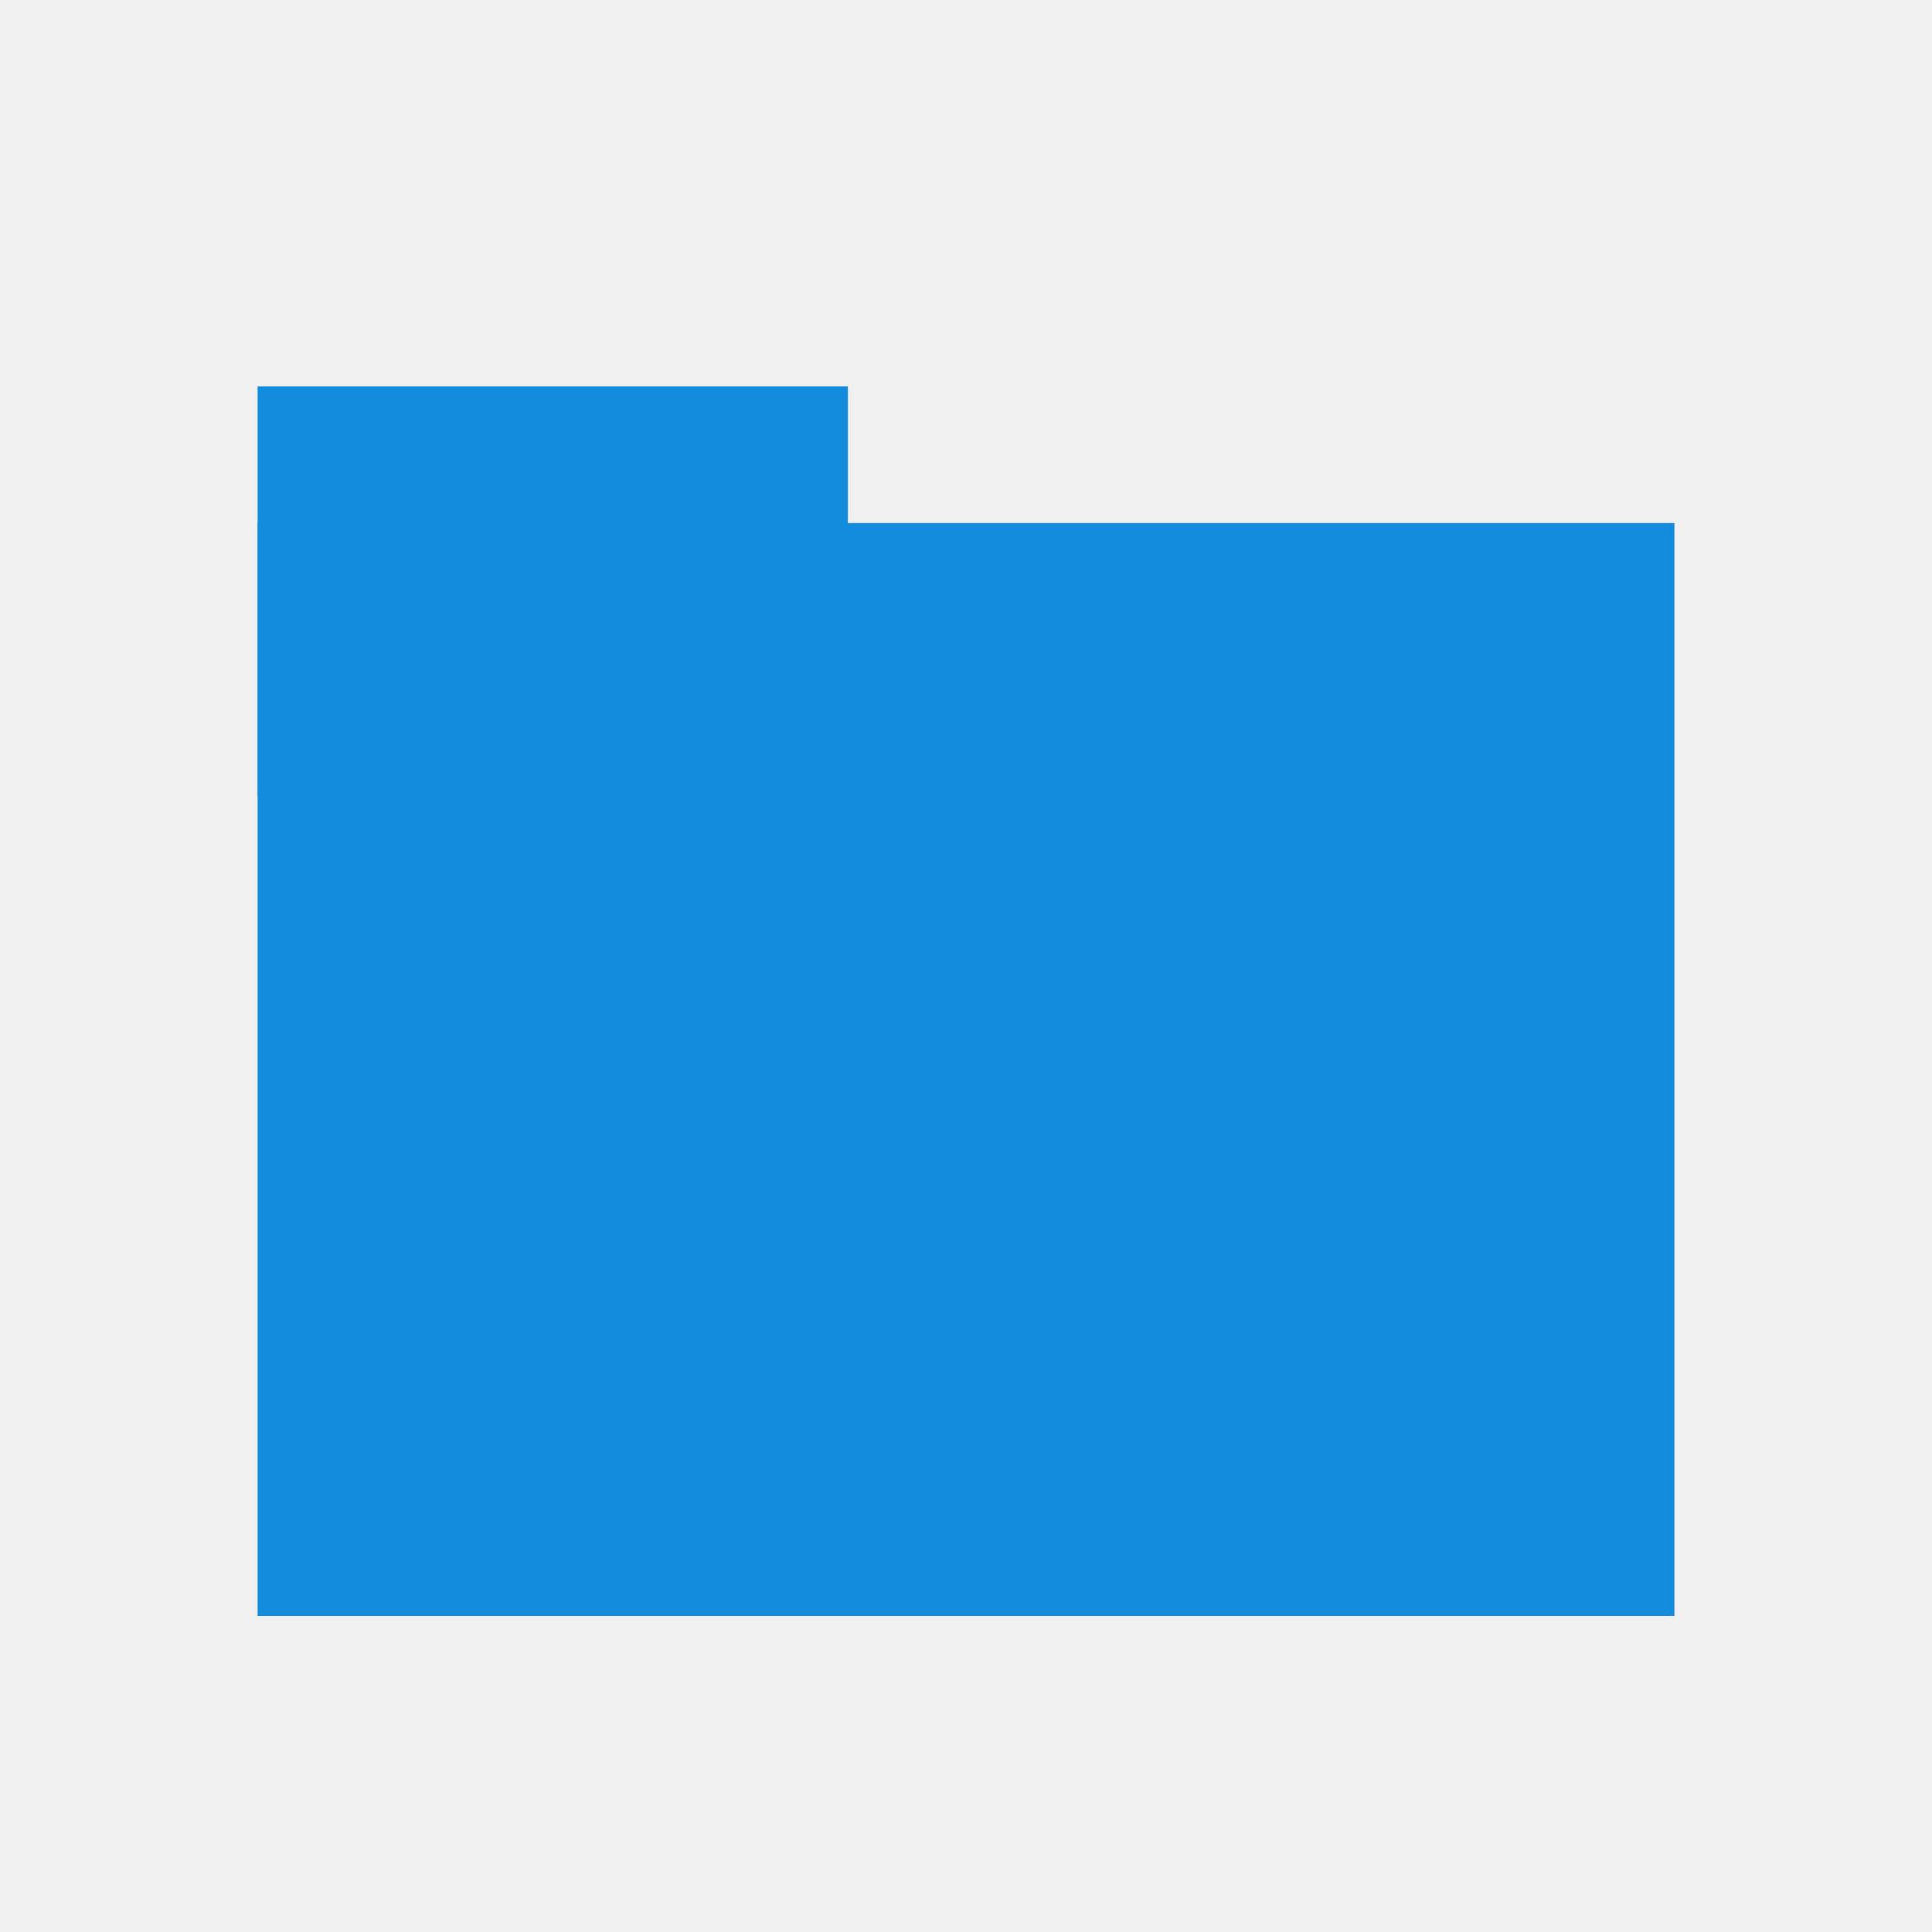
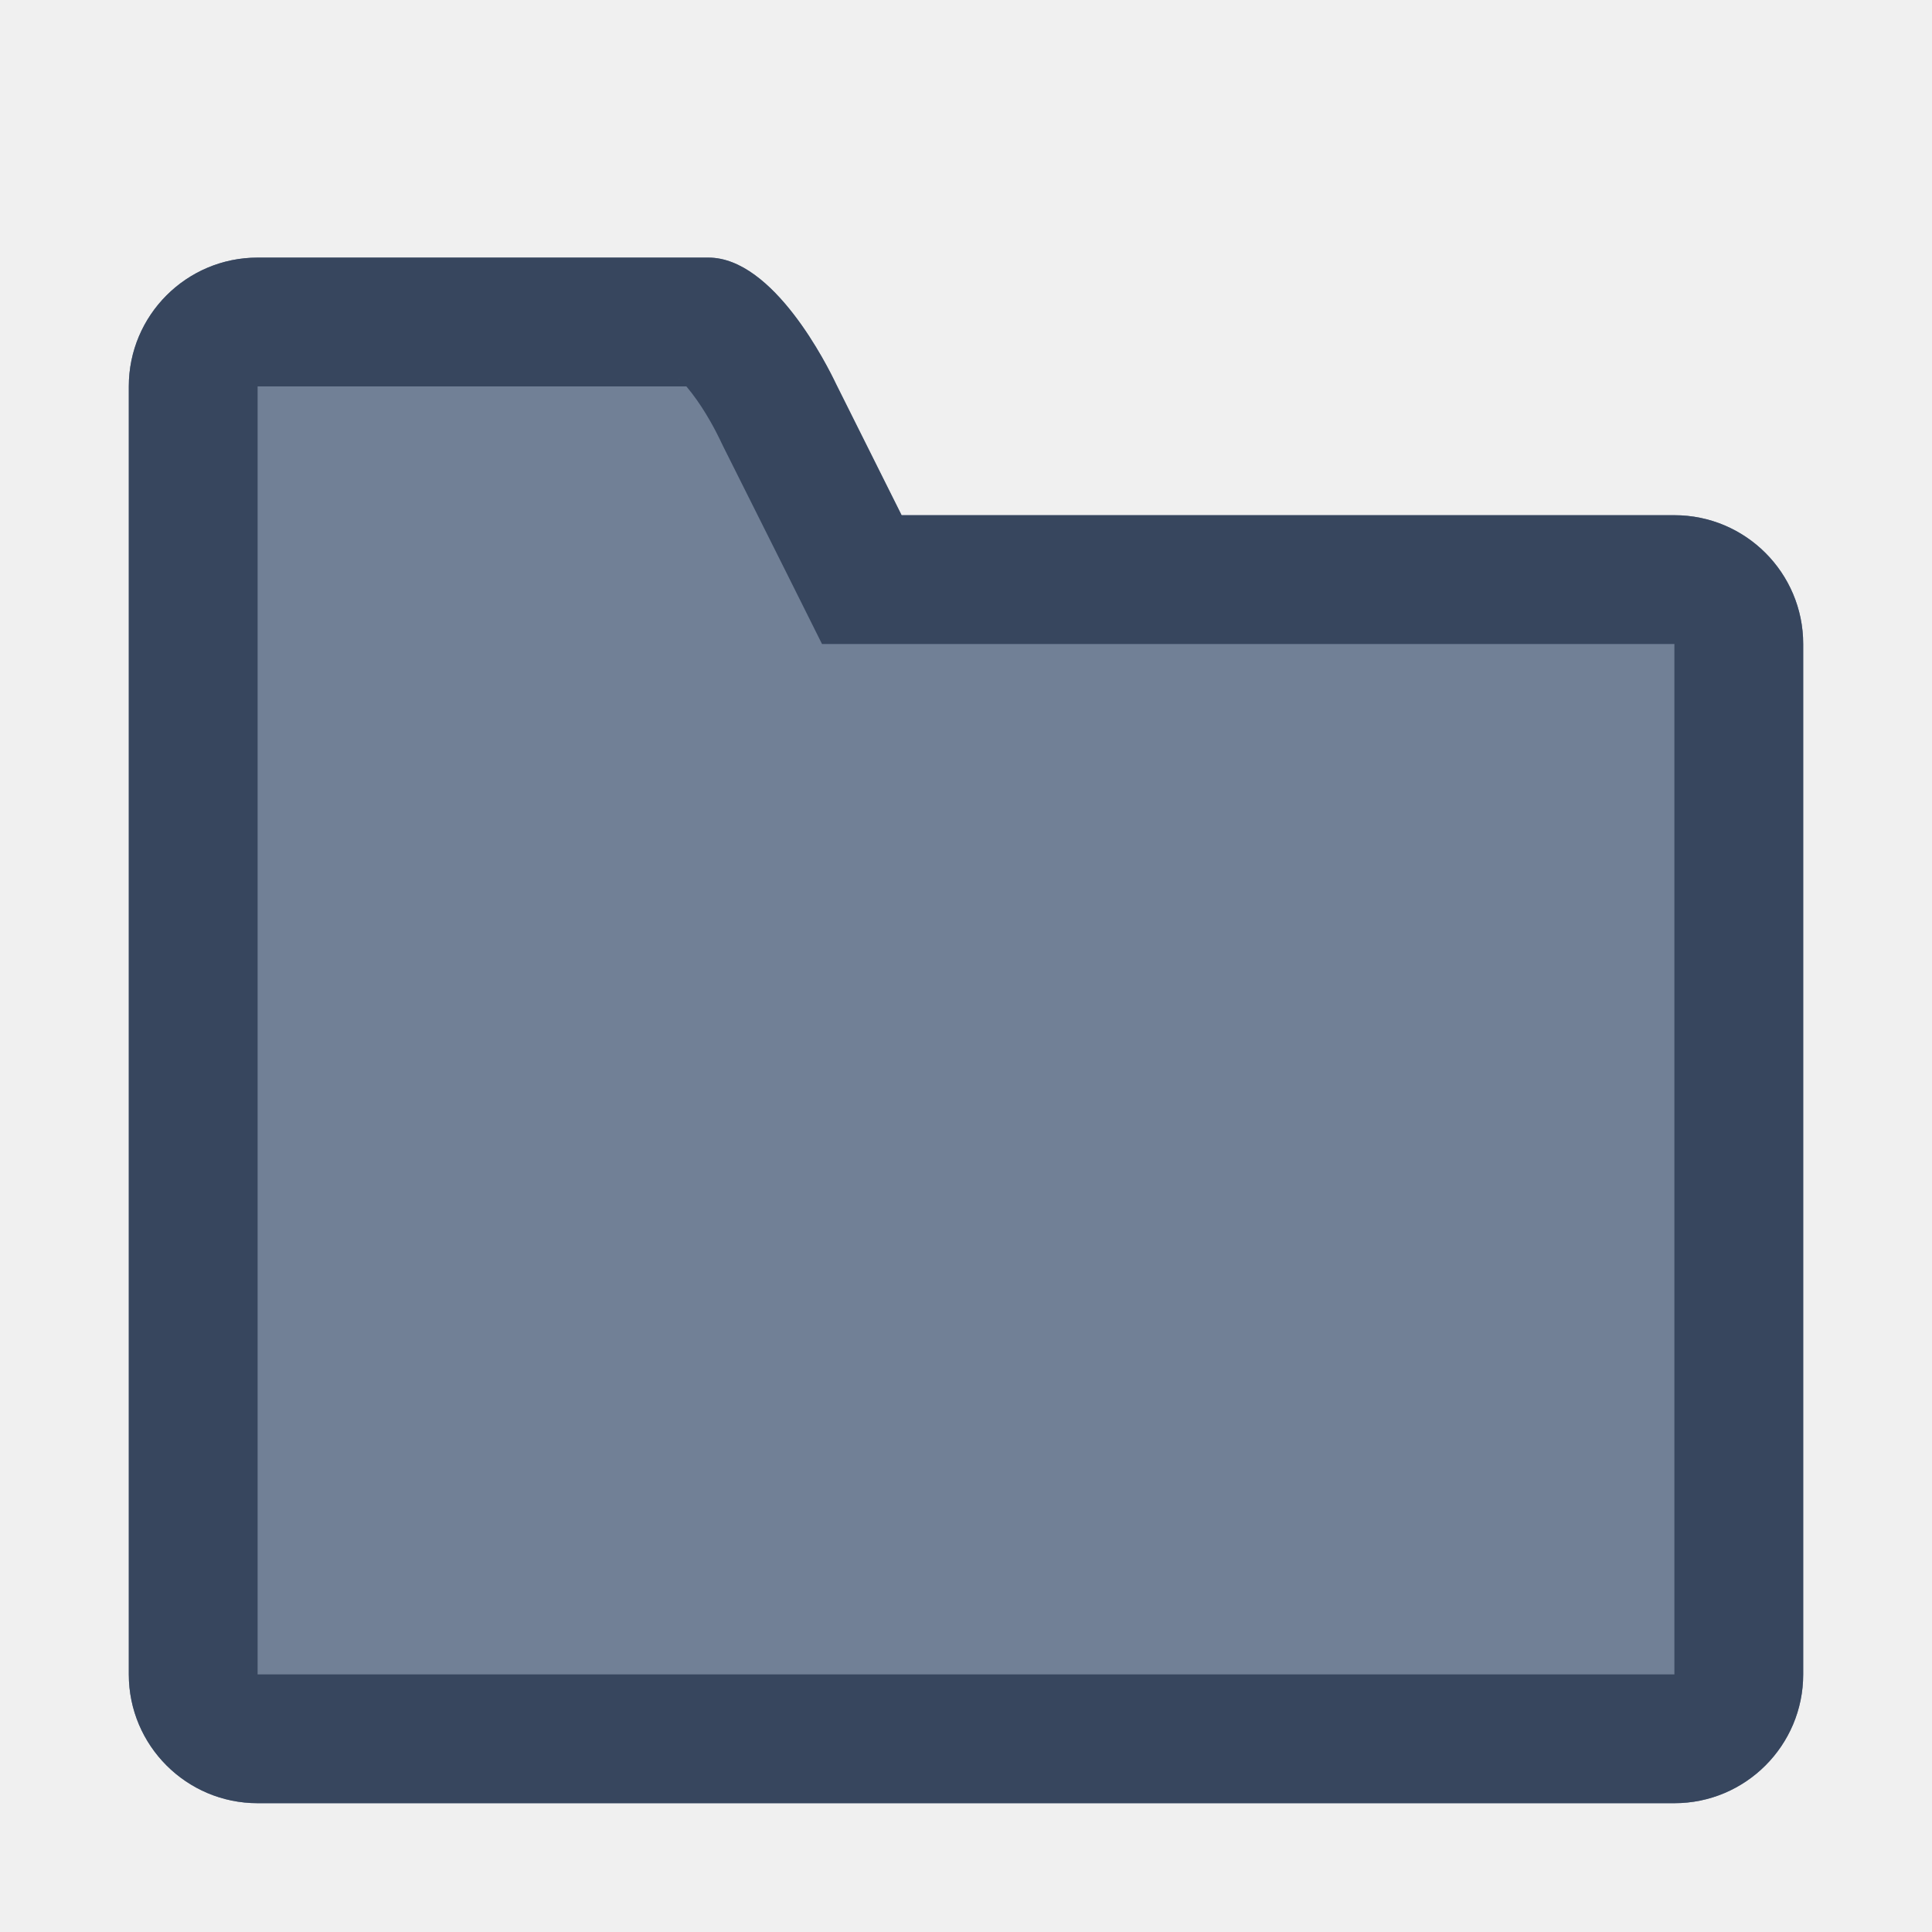
- <svg xmlns="http://www.w3.org/2000/svg" width="15" height="15" viewBox="0 0 15 15">
-   <g fill="#138CDE" fill-rule="evenodd">
-     <path d="M2 4.061h11v8.485H2z" />
-     <path d="M2 3h4.583v3.182H2z" />
-   </g>
+ <svg xmlns="http://www.w3.org/2000/svg" width="15" height="15" viewBox="0 0 15 15" fill="none">
+   <mask id="path-1-inside-1_8335_27807" fill="white">
+     <path fill-rule="evenodd" clip-rule="evenodd" d="M2 2C1.448 2 1 2.448 1 3V5V13C1 13.552 1.448 14 2 14H13C13.552 14 14 13.552 14 13V5C14 4.448 13.552 4 13 4H7L6.51 3.019C6.503 3.006 6.497 2.994 6.491 2.981C6.426 2.844 6.007 2 5.5 2H2Z" />
+   </mask>
+   <path fill-rule="evenodd" clip-rule="evenodd" d="M2 2C1.448 2 1 2.448 1 3V5V13C1 13.552 1.448 14 2 14H13C13.552 14 14 13.552 14 13V5C14 4.448 13.552 4 13 4H7L6.51 3.019C6.503 3.006 6.497 2.994 6.491 2.981C6.426 2.844 6.007 2 5.5 2H2Z" fill="#718096" />
+   <path d="M7 4L6.106 4.447L6.382 5H7V4ZM6.51 3.019L5.615 3.466L5.615 3.466L6.51 3.019ZM6.491 2.981L5.587 3.408L5.587 3.408L6.491 2.981ZM2 3V3V1C0.895 1 0 1.895 0 3H2ZM2 5V3H0V5H2ZM2 13V5H0V13H2ZM2 13H2H0C0 14.105 0.895 15 2 15V13ZM13 13H2V15H13V13ZM13 13V15C14.105 15 15 14.105 15 13H13ZM13 5V13H15V5H13ZM13 5H15C15 3.895 14.105 3 13 3V5ZM7 5H13V3H7V5ZM5.615 3.466L6.106 4.447L7.894 3.553L7.404 2.572L5.615 3.466ZM5.587 3.408C5.593 3.42 5.603 3.442 5.615 3.466L7.404 2.572C7.404 2.572 7.403 2.57 7.402 2.568C7.4 2.564 7.399 2.561 7.396 2.554L5.587 3.408ZM5.5 3C5.423 3 5.362 2.984 5.324 2.969C5.305 2.962 5.292 2.955 5.283 2.95C5.279 2.948 5.276 2.946 5.274 2.945C5.272 2.943 5.271 2.943 5.271 2.943C5.271 2.942 5.272 2.943 5.274 2.944C5.275 2.946 5.277 2.947 5.28 2.95C5.286 2.955 5.293 2.962 5.303 2.972C5.322 2.991 5.345 3.018 5.37 3.051C5.481 3.194 5.566 3.364 5.587 3.408L7.396 2.554C7.352 2.461 7.194 2.14 6.953 1.828C6.832 1.671 6.664 1.482 6.448 1.325C6.234 1.17 5.91 1 5.5 1V3ZM2 3H5.5V1H2V3Z" fill="#37465E" mask="url(#path-1-inside-1_8335_27807)" />
</svg>
